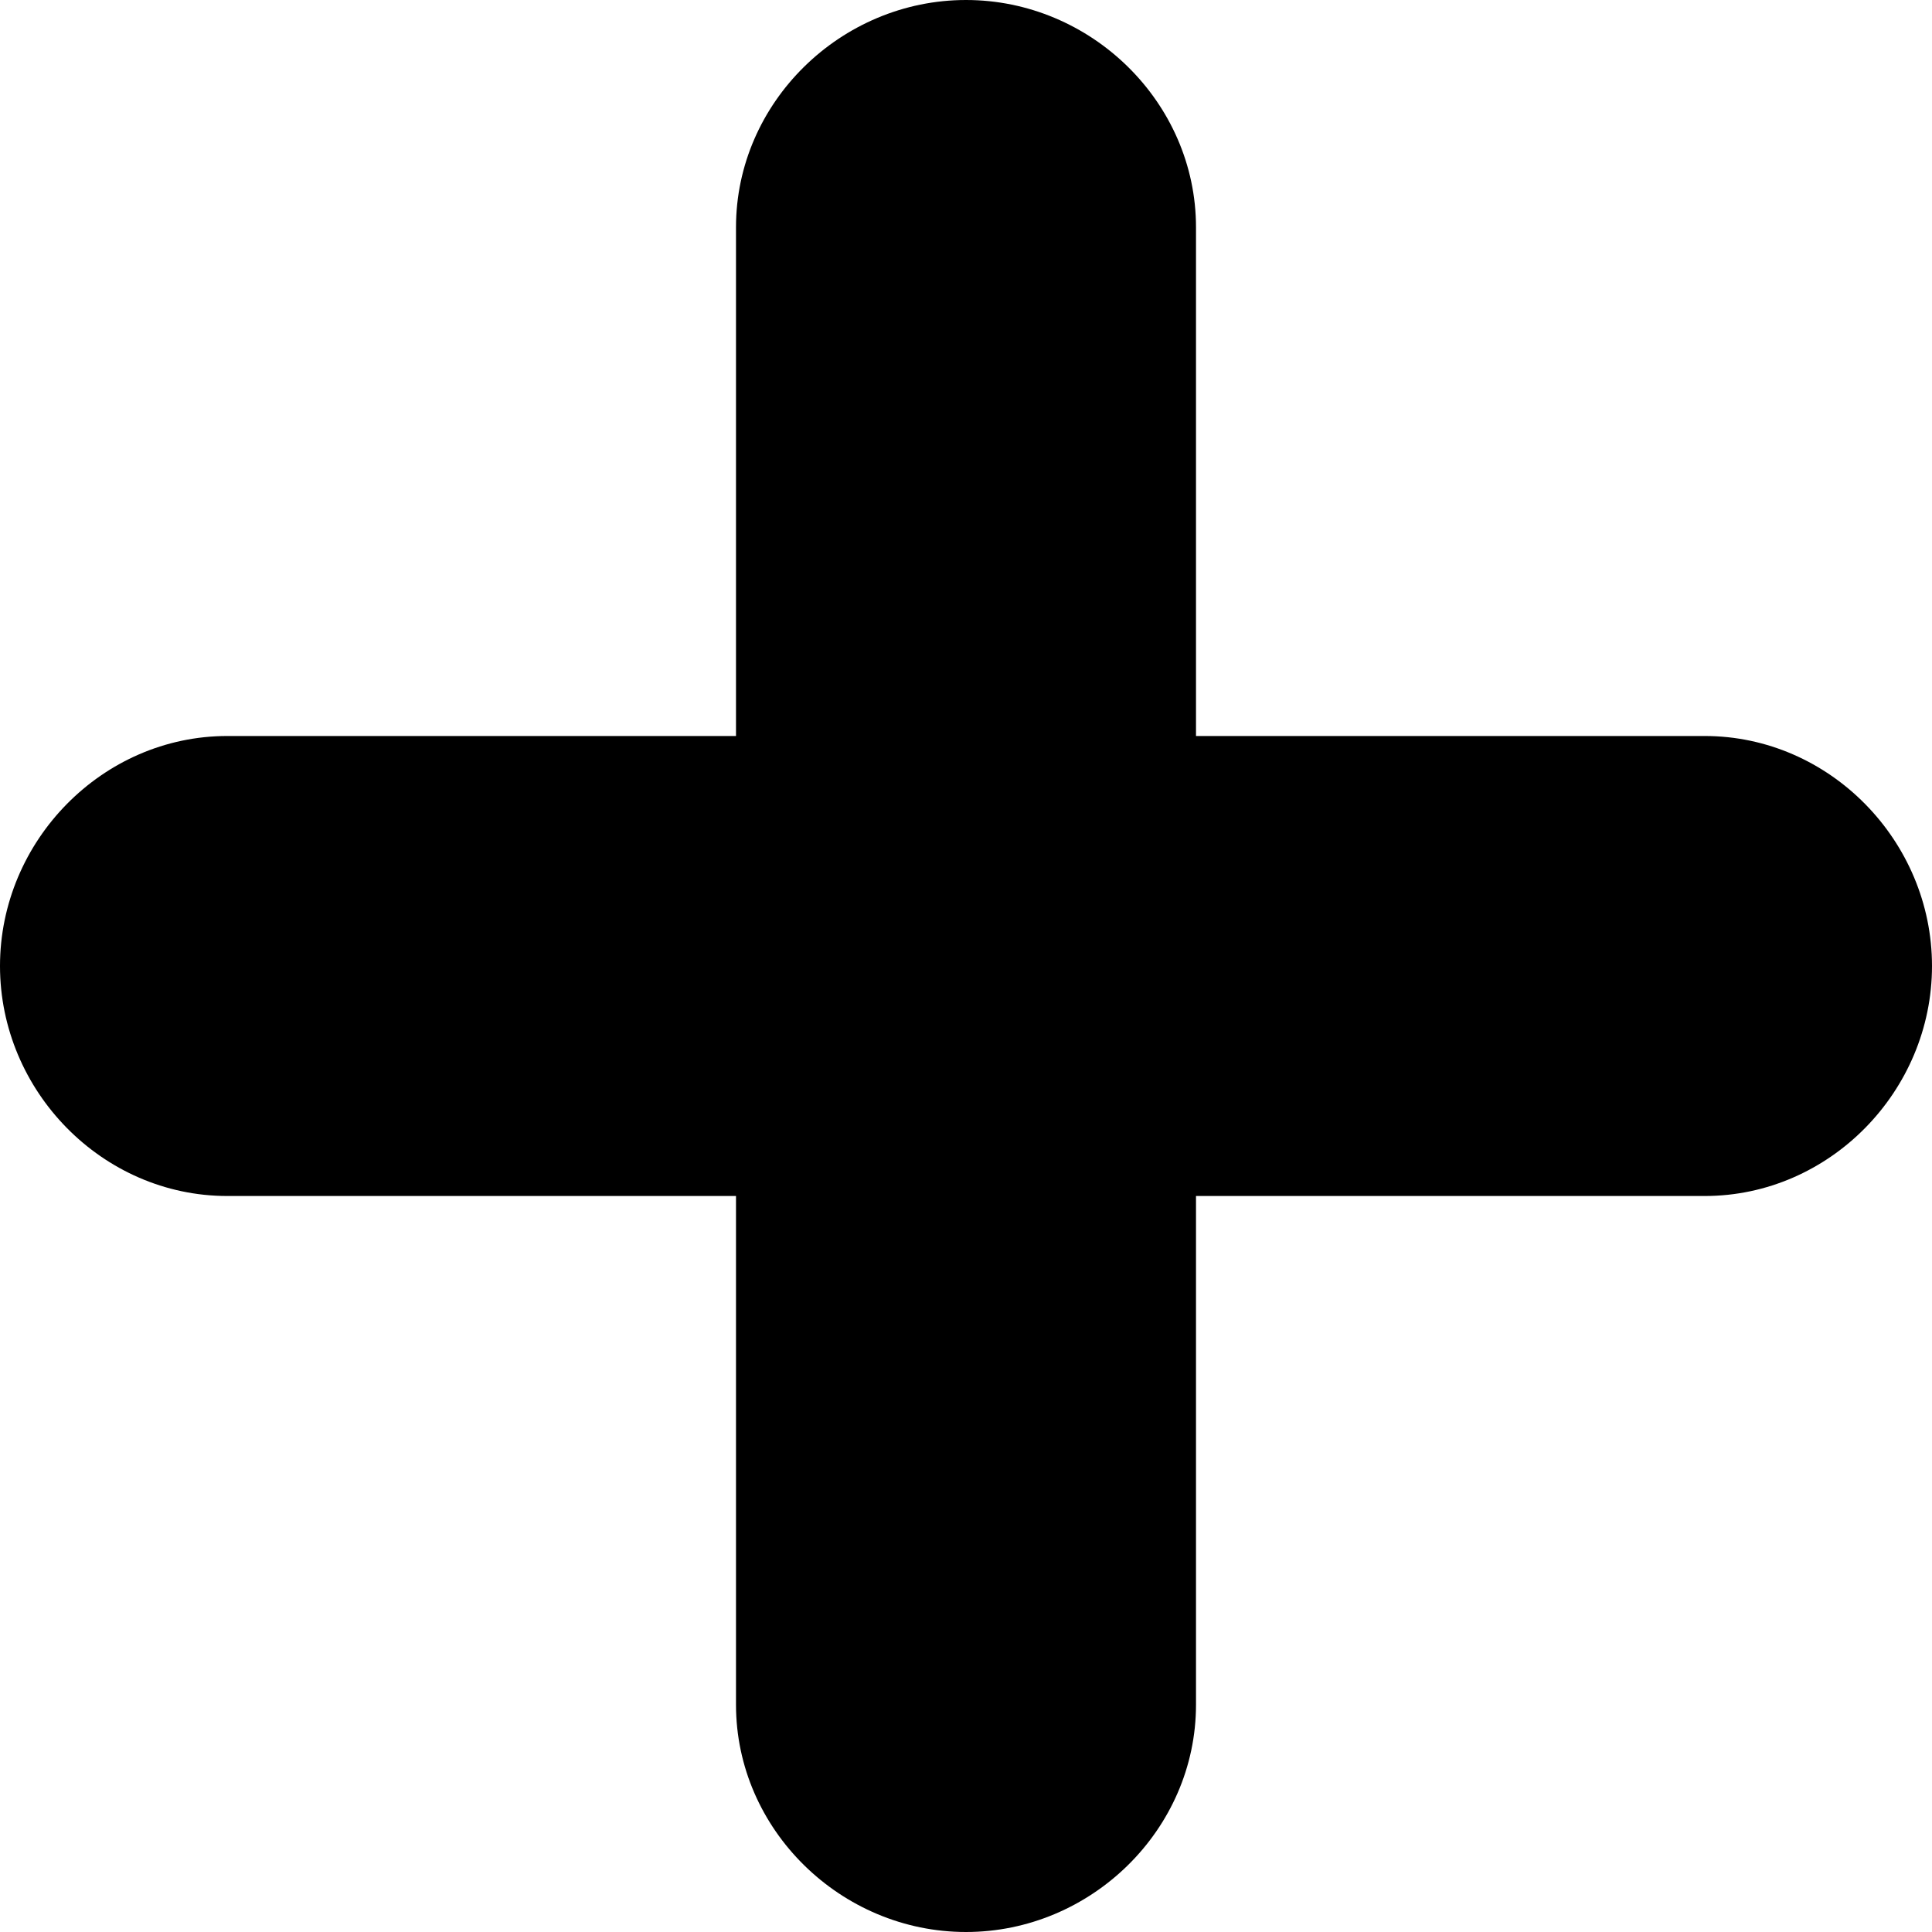
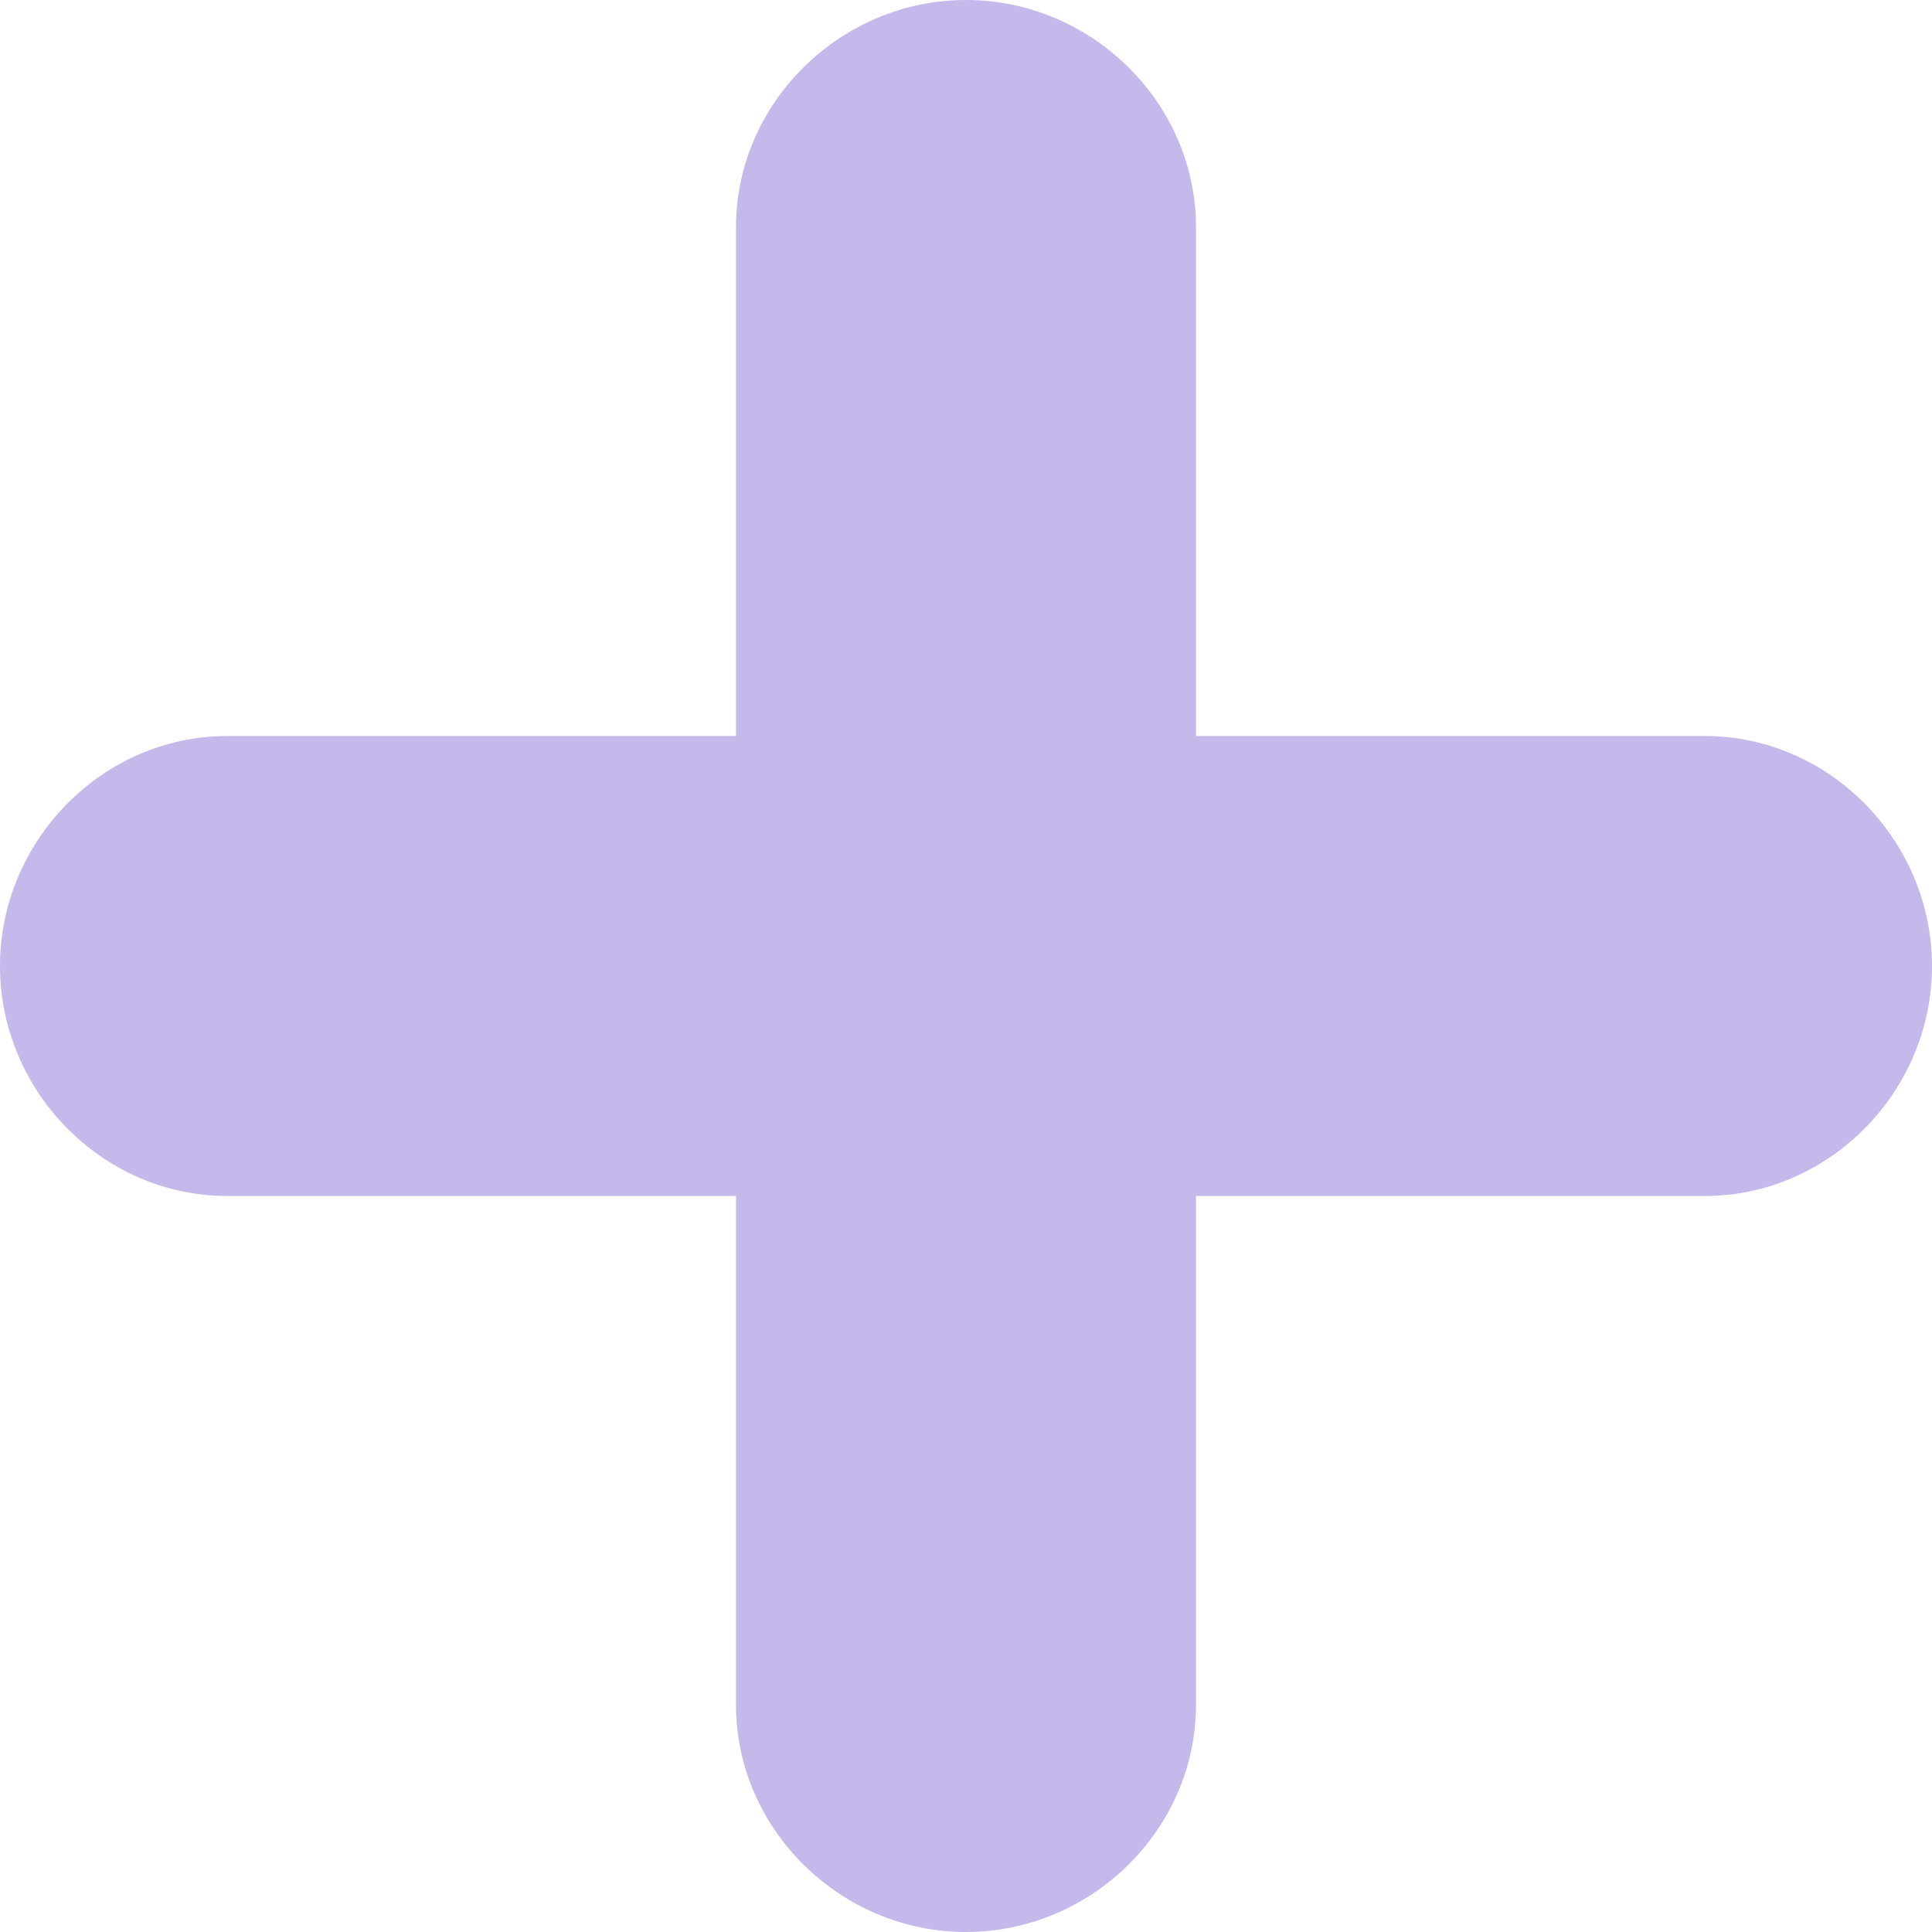
<svg xmlns="http://www.w3.org/2000/svg" width="42" height="42" viewBox="0 0 42 42" fill="none">
-   <path d="M37.059 16H26V4.941C26 2.224 23.718 0 21 0C18.282 0 16 2.224 16 4.941V16H4.941C2.224 16 0 18.282 0 21C0 23.718 2.224 26 4.941 26H16V37.059C16 39.776 18.282 42 21 42C23.718 42 26 39.776 26 37.059V26H37.059C39.776 26 42 23.718 42 21C42 18.282 39.776 16 37.059 16Z" fill="black" />
+   <path d="M37.059 16H26V4.941C26 2.224 23.718 0 21 0C18.282 0 16 2.224 16 4.941V16H4.941C2.224 16 0 18.282 0 21C0 23.718 2.224 26 4.941 26H16V37.059C16 39.776 18.282 42 21 42C23.718 42 26 39.776 26 37.059V26H37.059C39.776 26 42 23.718 42 21C42 18.282 39.776 16 37.059 16Z" fill="#c5b8eb" />
</svg>
